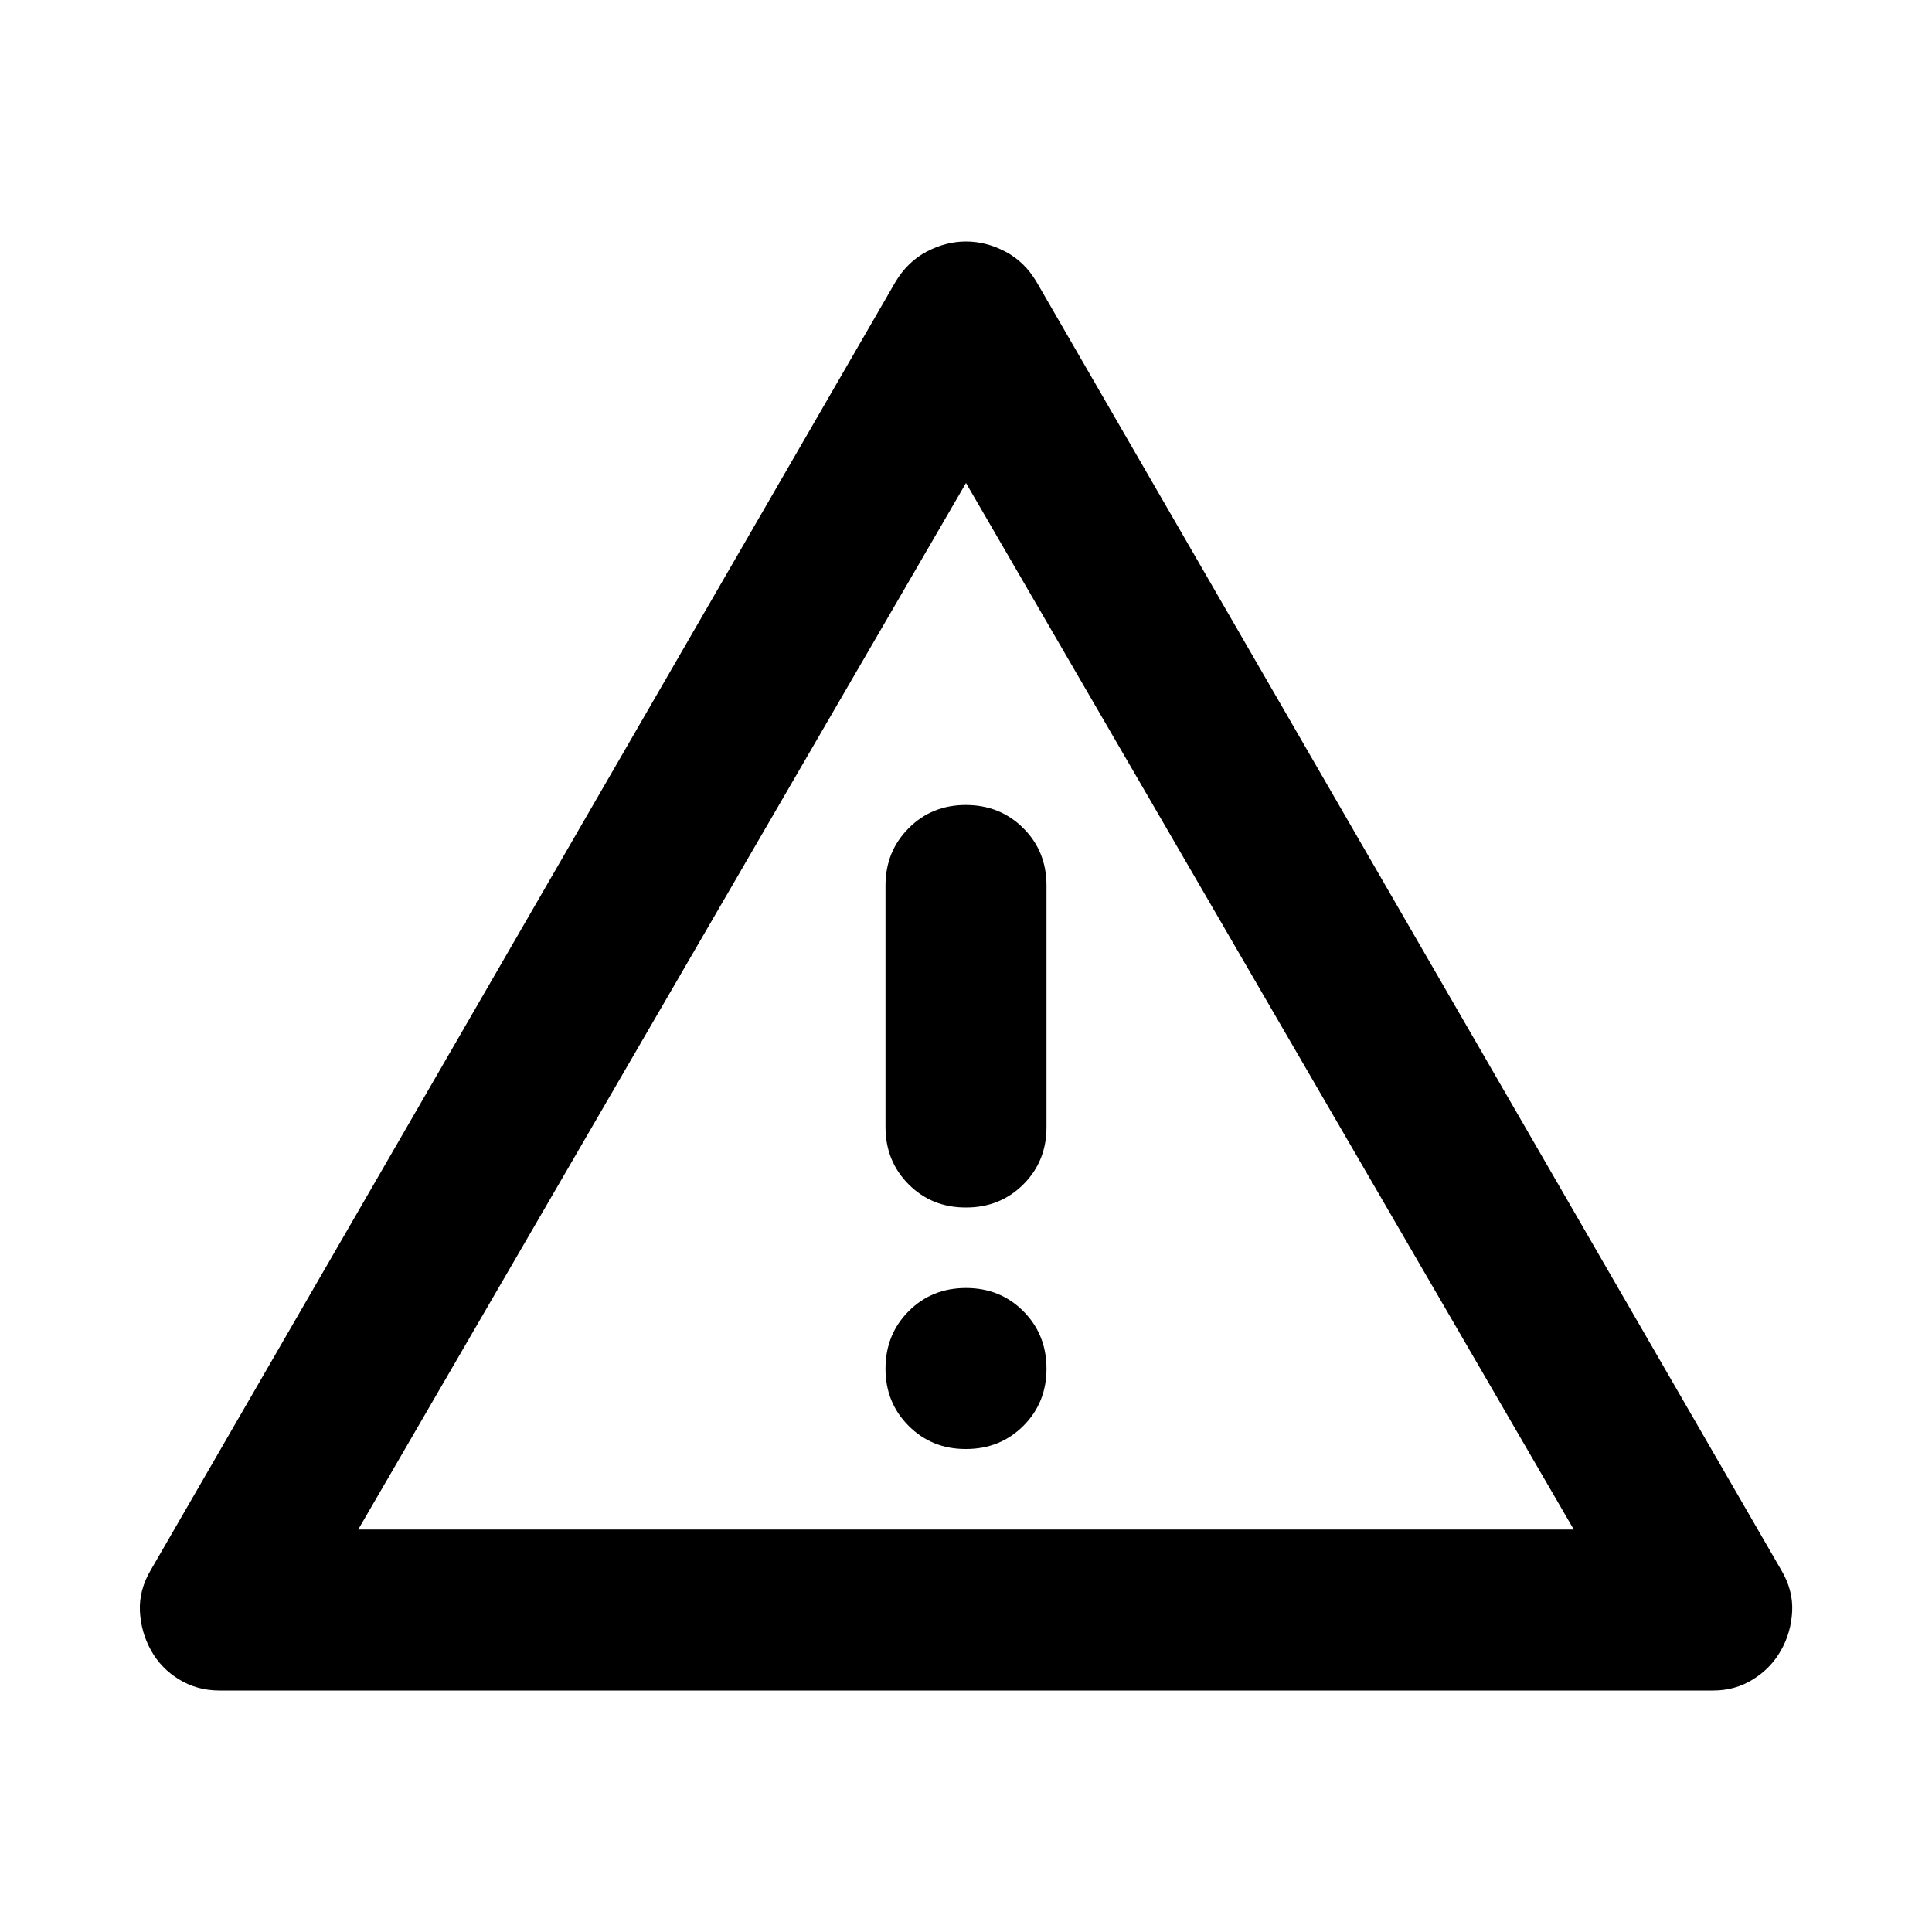
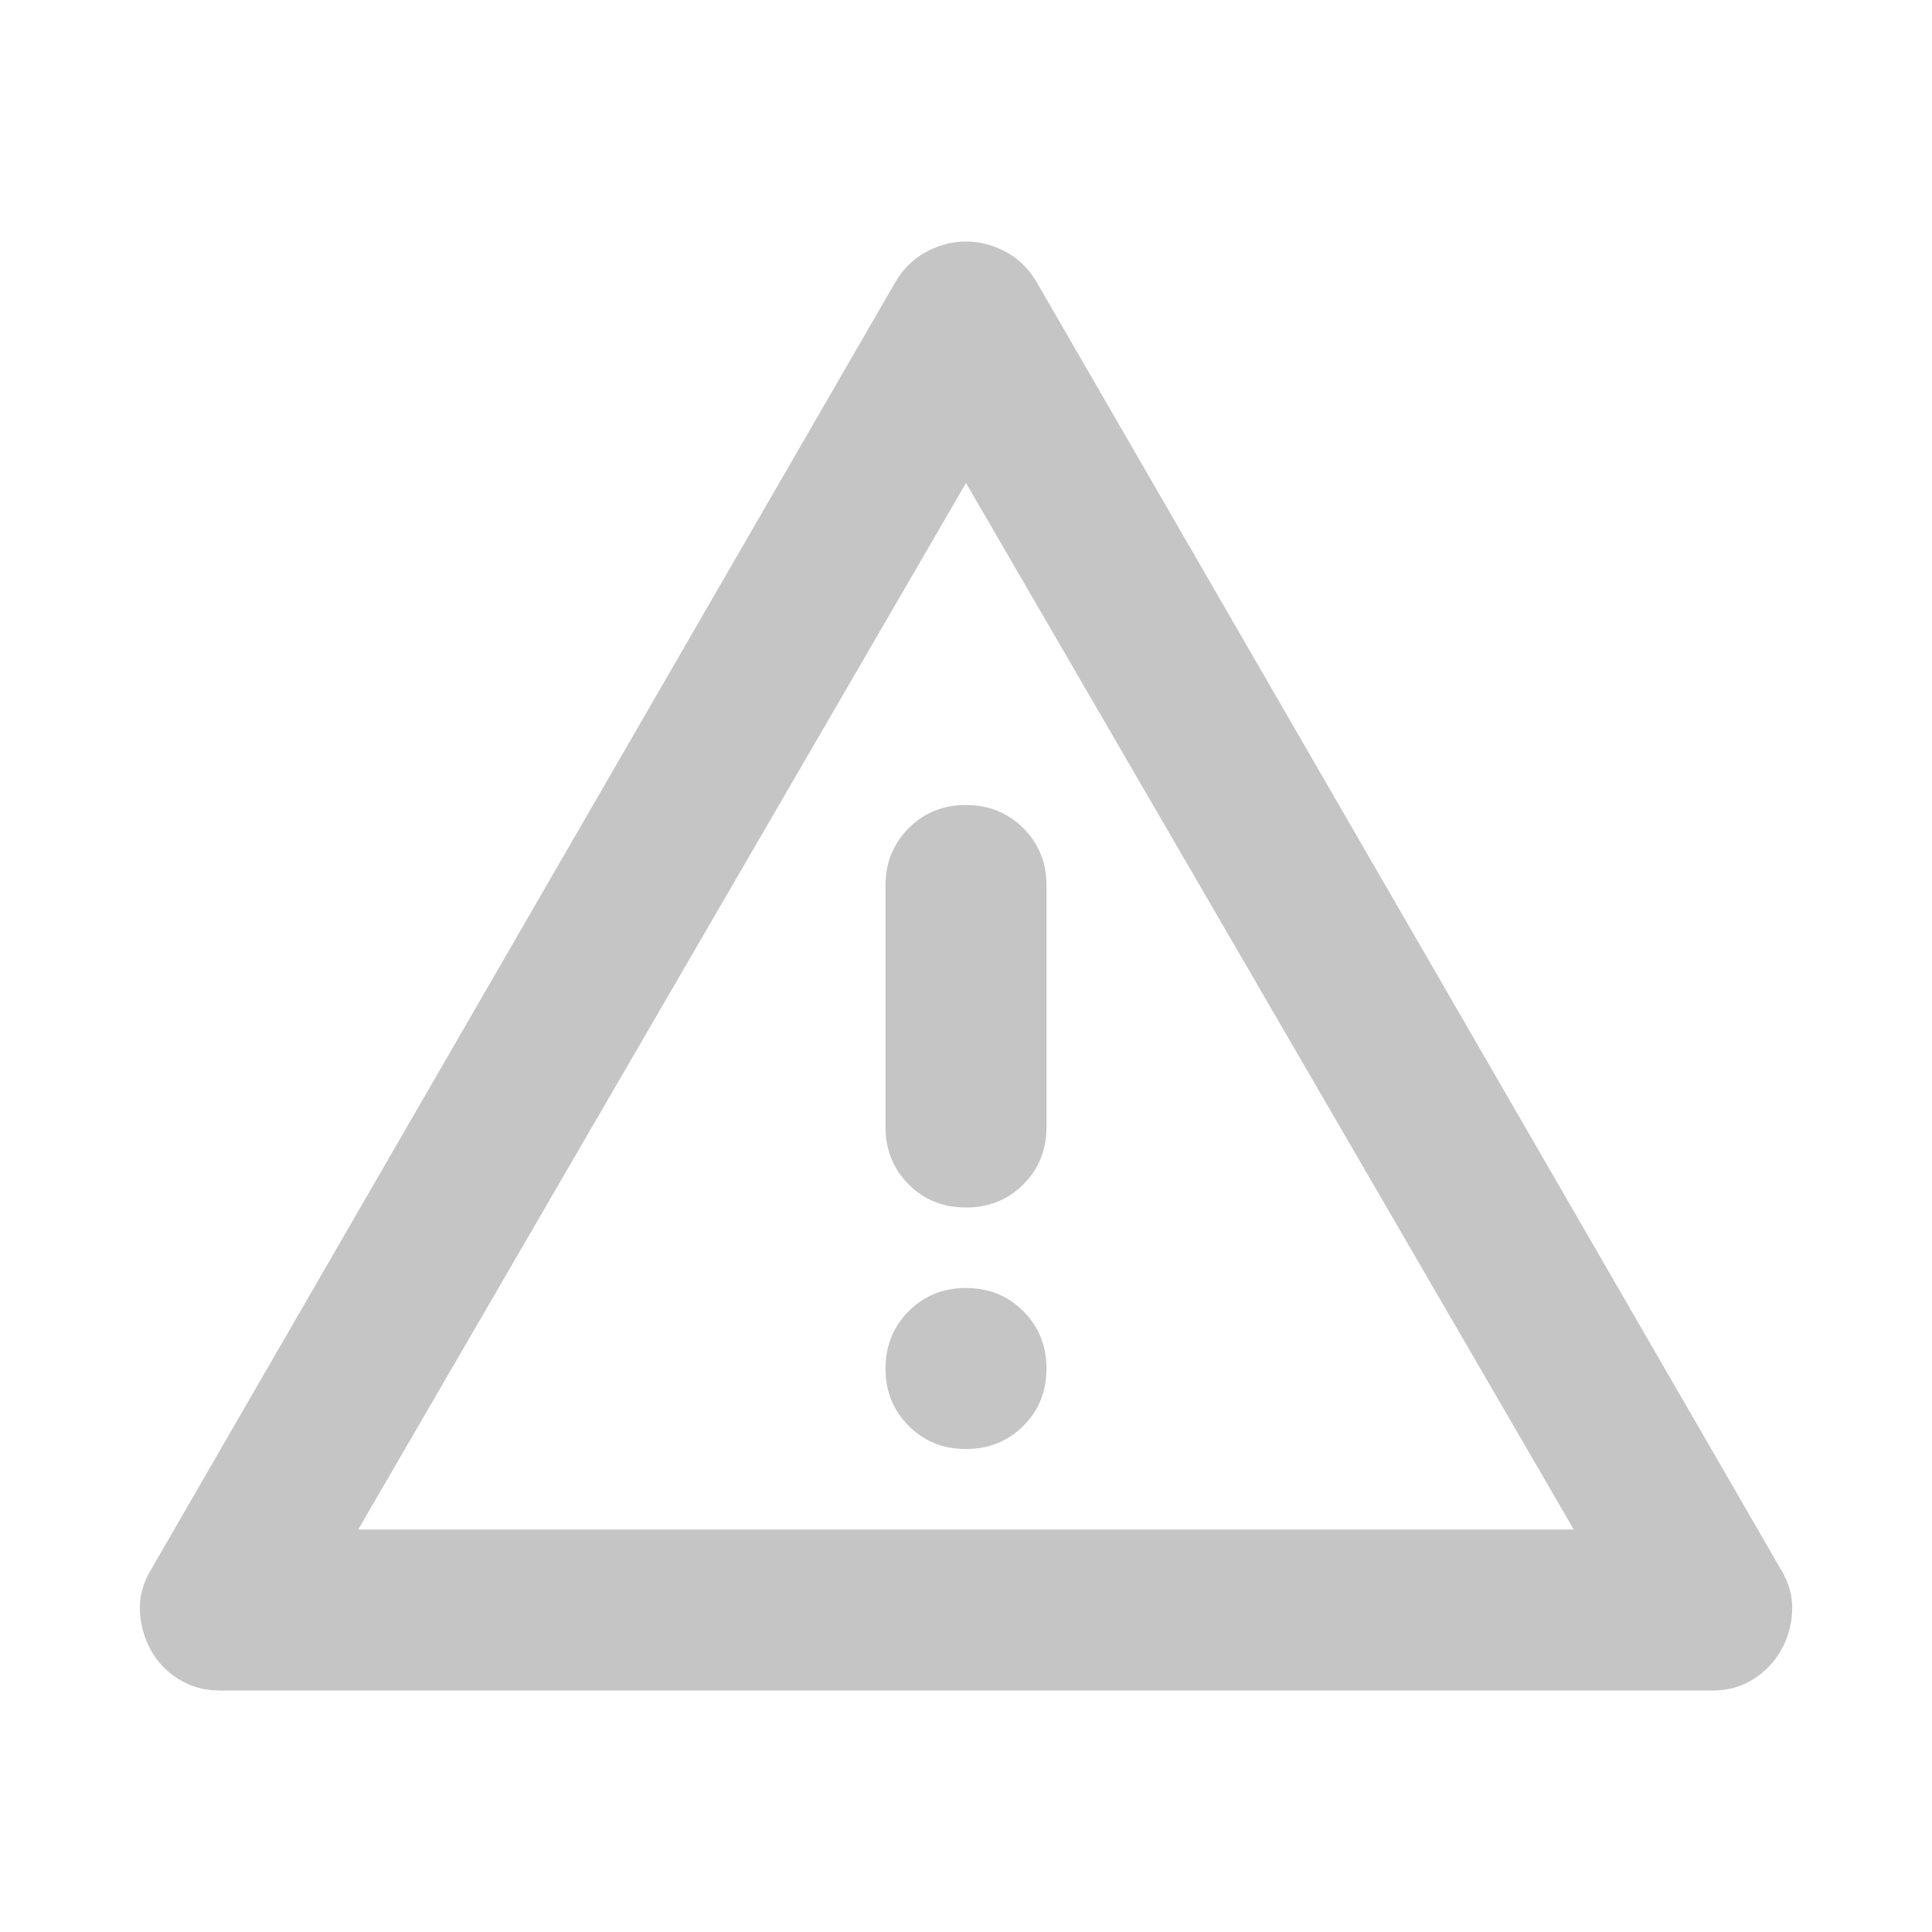
<svg xmlns="http://www.w3.org/2000/svg" width="24" height="24" viewBox="0 0 24 24">
-   <path fill="currentColor" d="M2.725 21q-.275 0-.5-.137t-.35-.363t-.137-.488t.137-.512l9.25-16q.15-.25.388-.375T12 3t.488.125t.387.375l9.25 16q.15.25.138.513t-.138.487t-.35.363t-.5.137zm1.725-2h15.1L12 6zM12 18q.425 0 .713-.288T13 17t-.288-.712T12 16t-.712.288T11 17t.288.713T12 18m0-3q.425 0 .713-.288T13 14v-3q0-.425-.288-.712T12 10t-.712.288T11 11v3q0 .425.288.713T12 15m0-2.5" />
+   <path fill="#c5c5c5" d="M2.725 21q-.275 0-.5-.137t-.35-.363t-.137-.488t.137-.512l9.25-16q.15-.25.388-.375T12 3t.488.125t.387.375l9.25 16q.15.25.138.513t-.138.487t-.35.363t-.5.137zm1.725-2h15.1L12 6zM12 18q.425 0 .713-.288T13 17t-.288-.712T12 16t-.712.288T11 17t.288.713T12 18m0-3q.425 0 .713-.288T13 14v-3q0-.425-.288-.712T12 10t-.712.288T11 11v3q0 .425.288.713T12 15m0-2.5" />
</svg>
